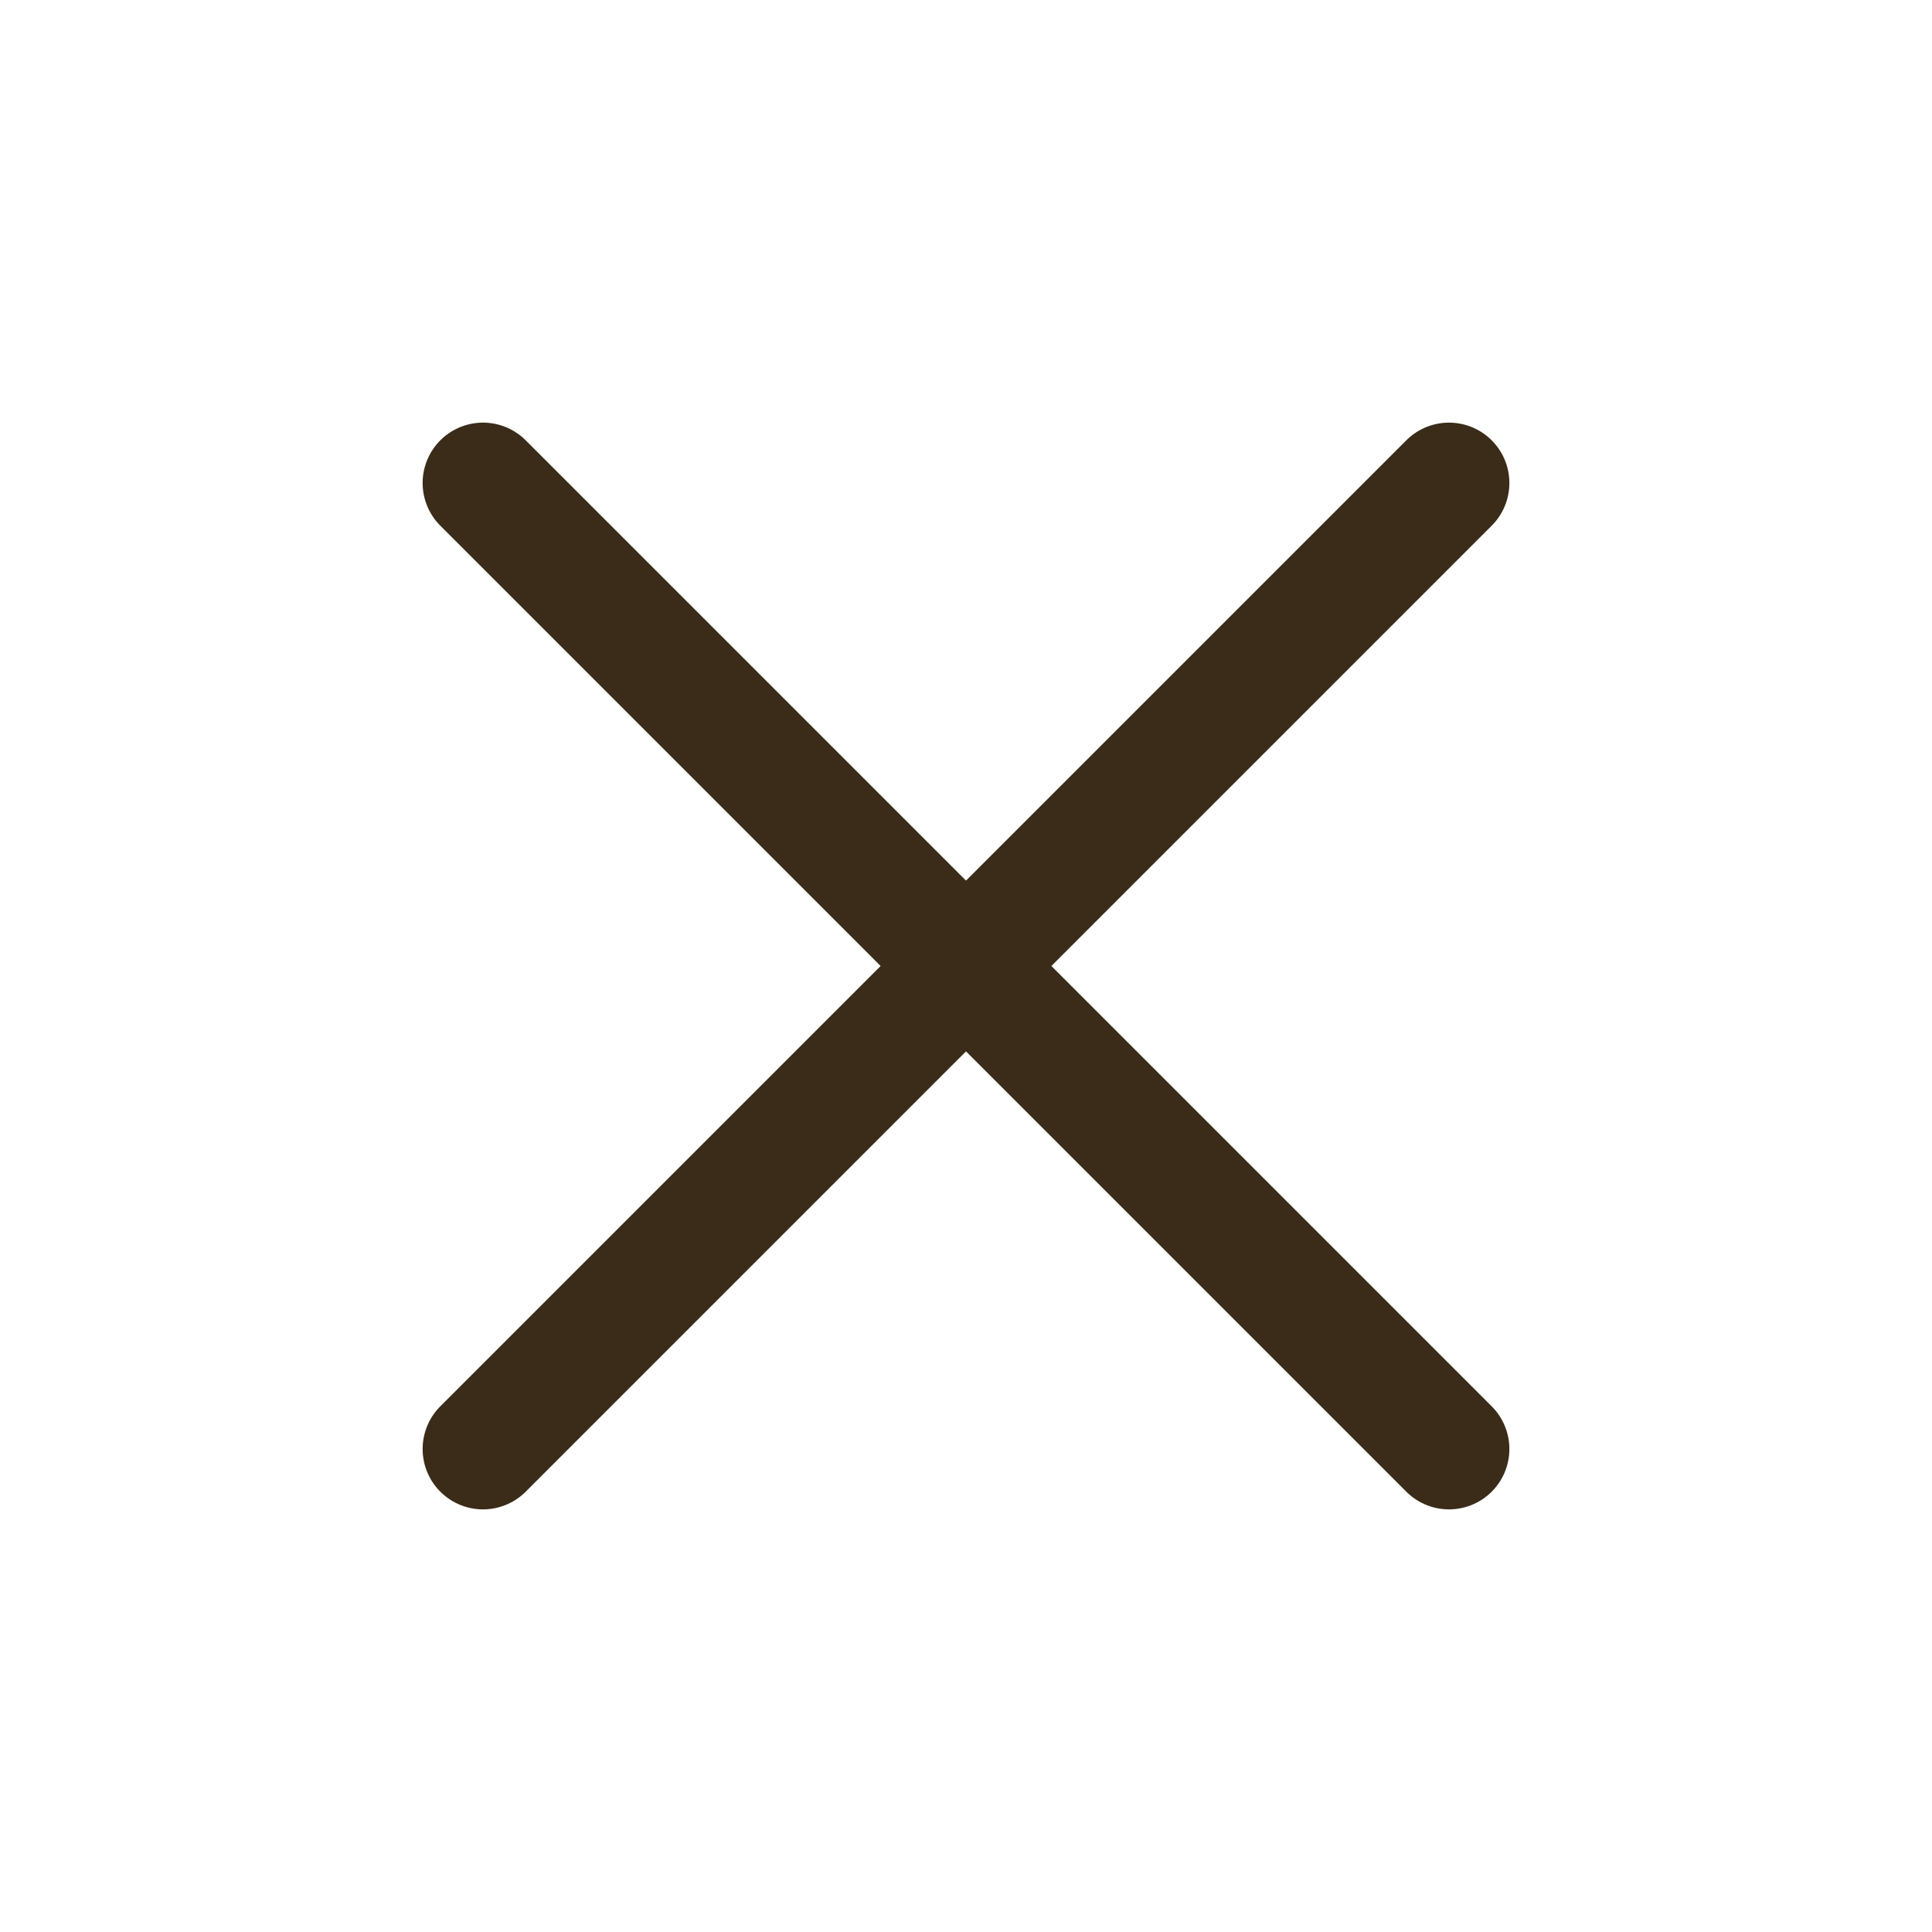
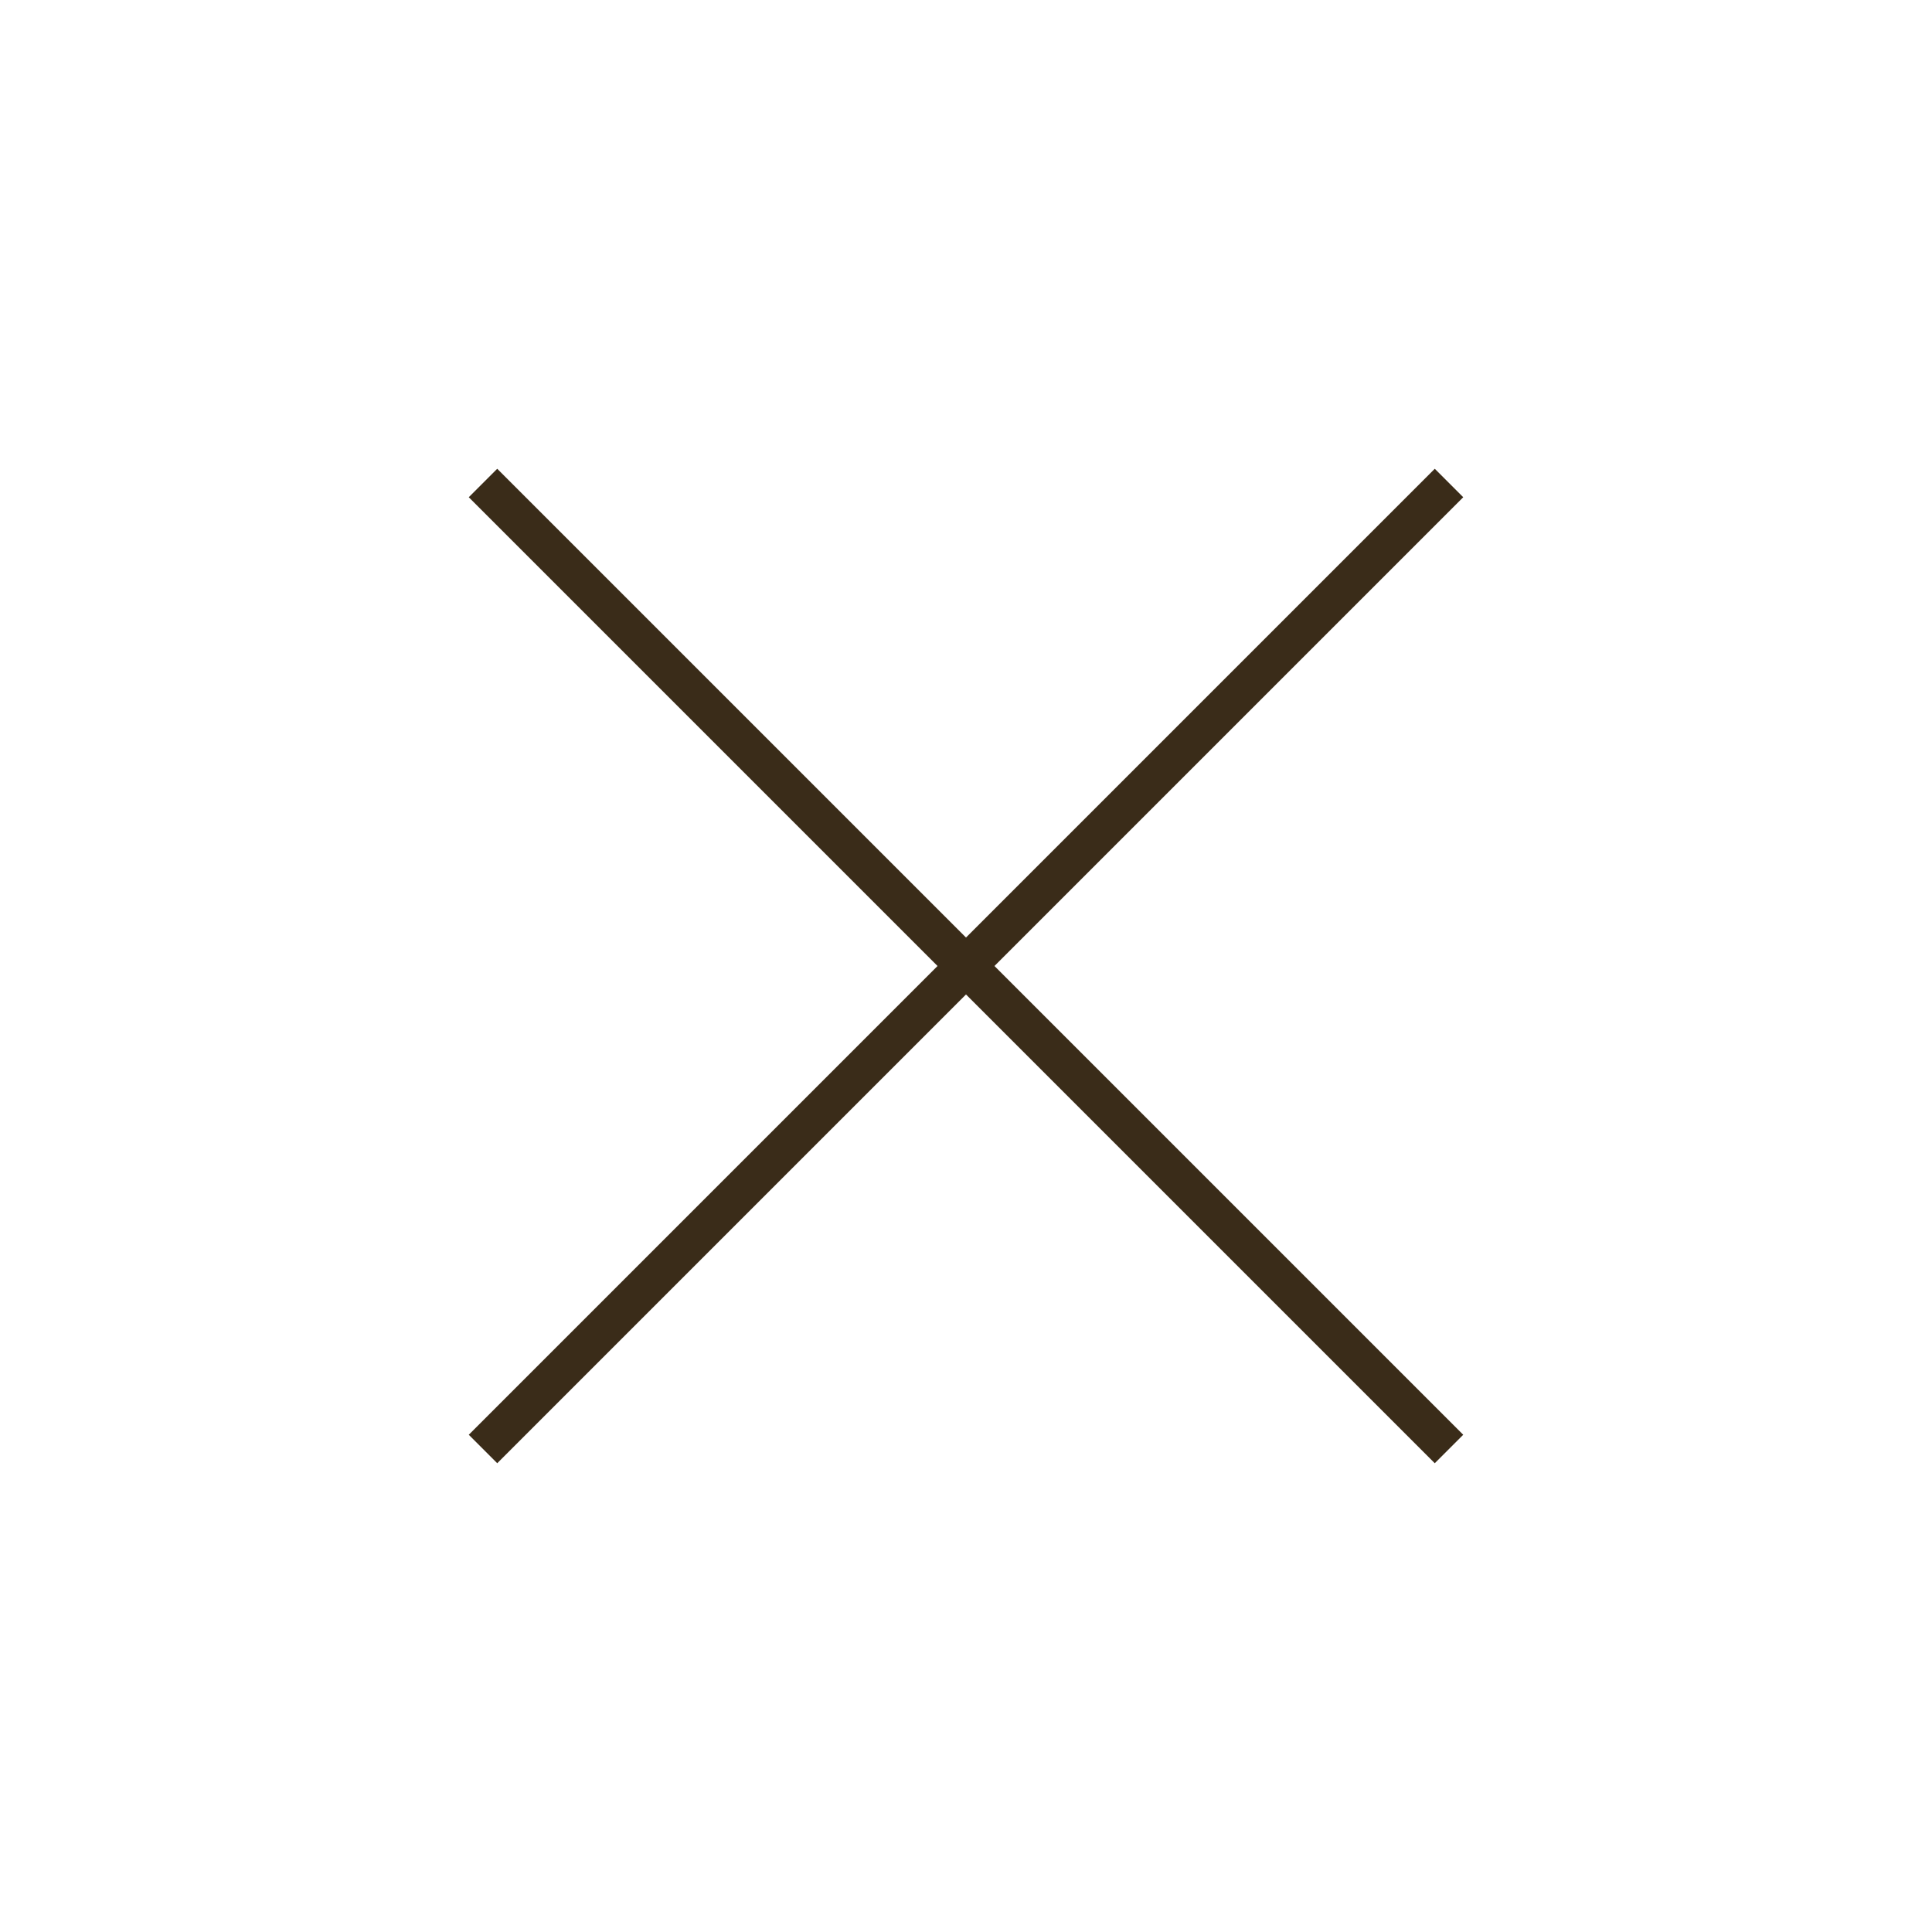
<svg xmlns="http://www.w3.org/2000/svg" width="48" height="48" viewBox="0 0 48 48" fill="none">
-   <path d="M12 12L36 36" stroke="#3A2C19" stroke-width="3" stroke-linecap="round" />
-   <path d="M36 12L12 36" stroke="#3A2C19" stroke-width="3" stroke-linecap="round" />
+   <path d="M12 12L36 36" stroke="#3A2C19" strokeWidth="3" strokeLinecap="round" />
+   <path d="M36 12L12 36" stroke="#3A2C19" strokeWidth="3" strokeLinecap="round" />
</svg>
